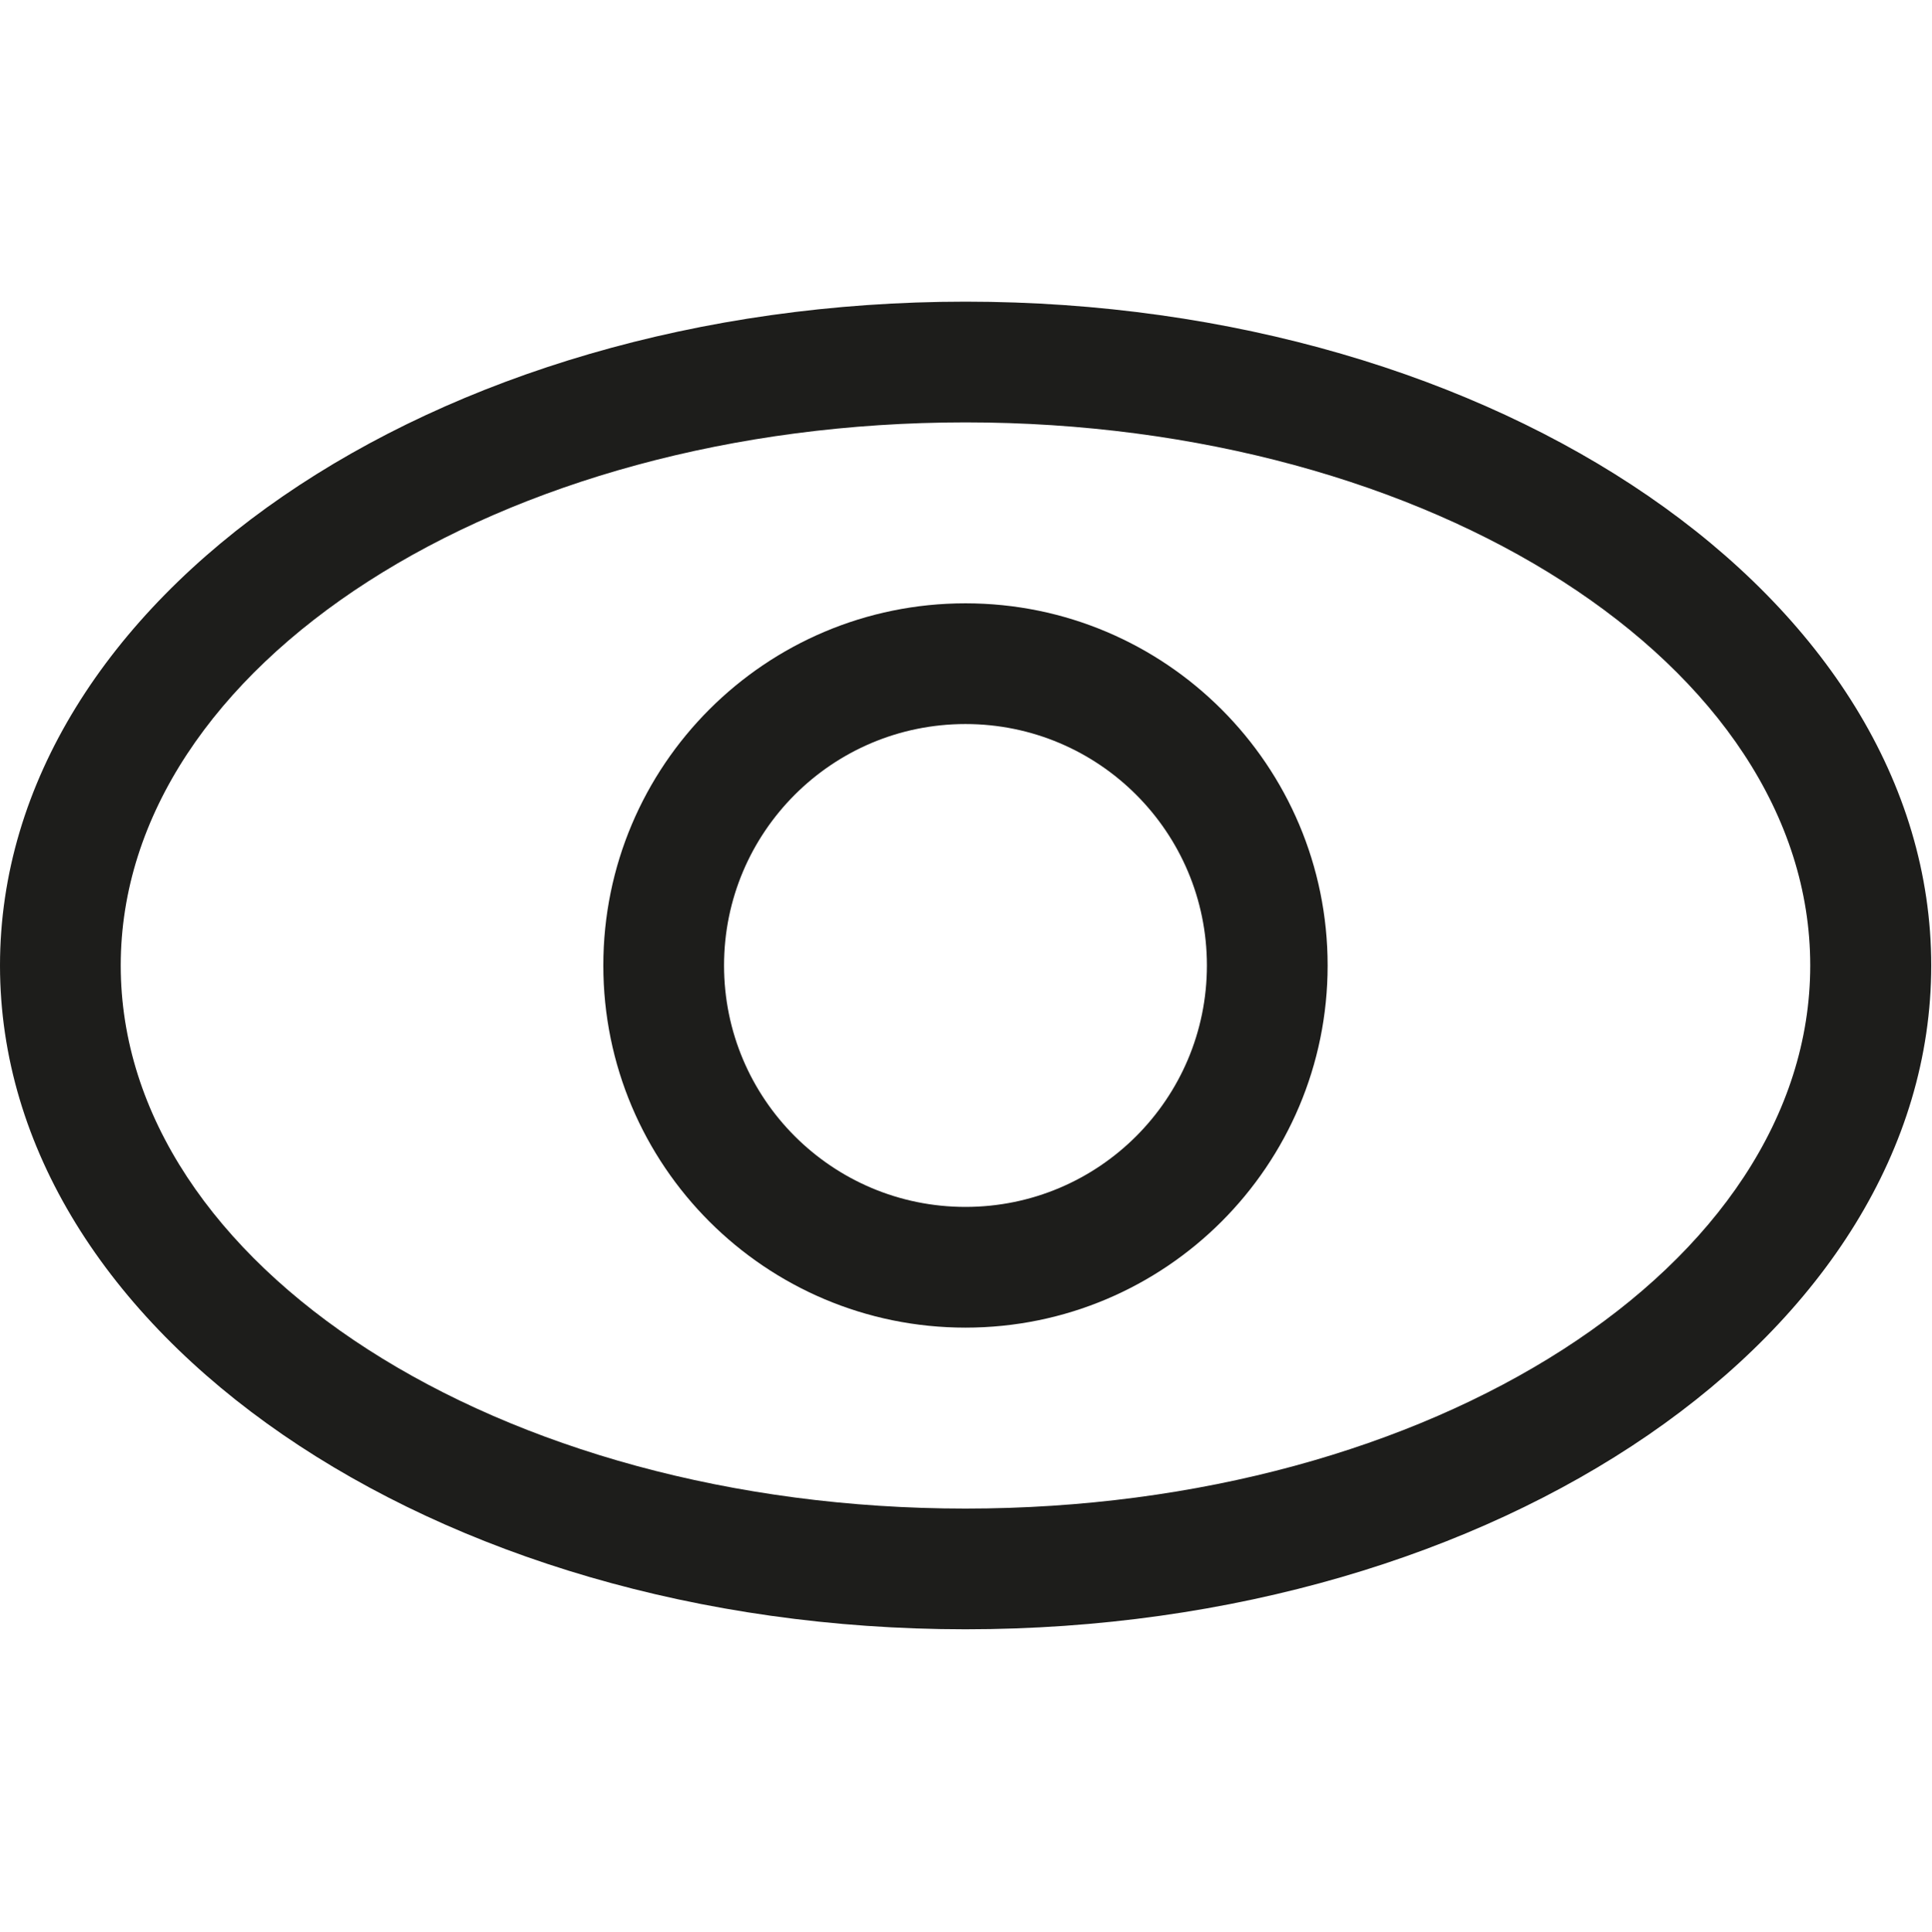
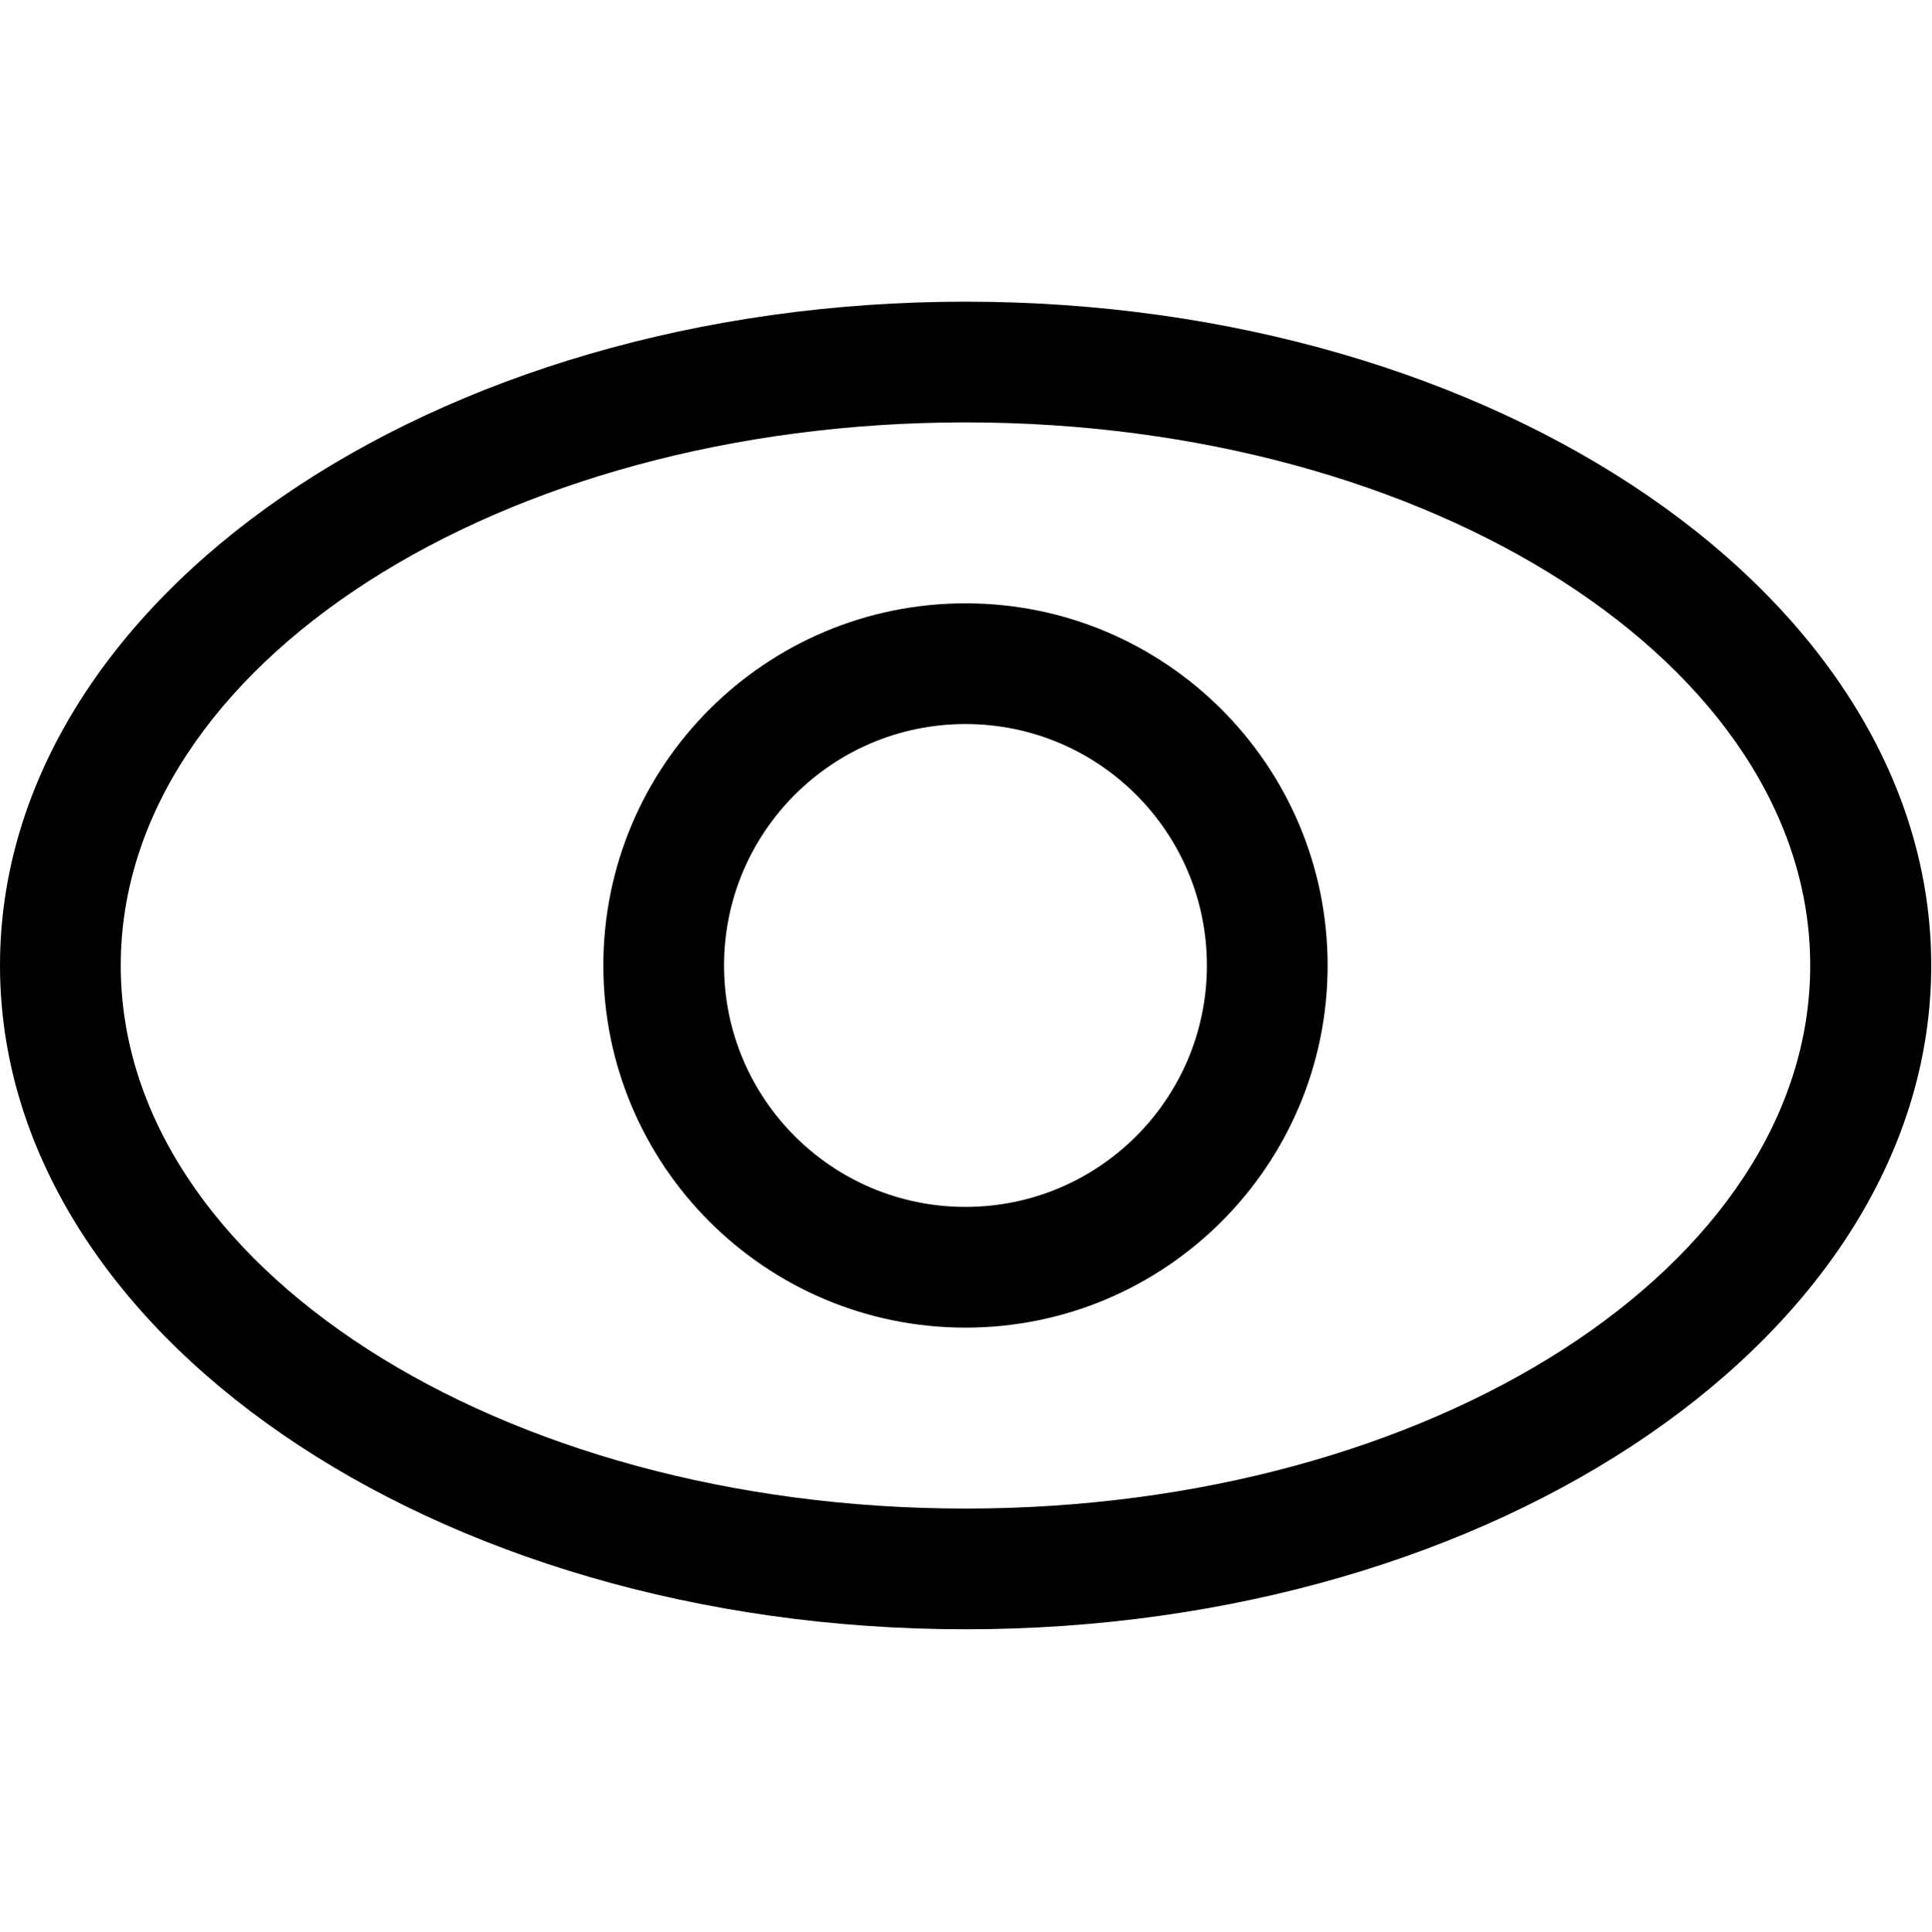
<svg xmlns="http://www.w3.org/2000/svg" id="Layer_1" data-name="Layer 1" viewBox="0 0 70.87 70.87">
  <defs>
-     <style>.cls-1{fill:none;}.cls-2{clip-path:url(#clip-path);}.cls-3{fill:#1d1d1b;}</style>
    <clipPath id="clip-path">
-       <rect class="cls-1" y="11.07" width="70.87" height="48.72" />
+       <path fill="none" d="M0 11.07h70.87v48.72H0z" />
    </clipPath>
  </defs>
-   <g class="cls-2">
-     <path class="cls-3" d="M35.43,11.07C15.86,11.07,0,22,0,35.43S15.86,59.79,35.43,59.79,70.87,48.89,70.87,35.43,55,11.07,35.43,11.07Zm0,44.29c-17.13,0-31-8.92-31-19.93s13.88-19.93,31-19.93,31,8.92,31,19.93S52.56,55.36,35.43,55.36Z" />
-     <path class="cls-3" d="M35.43,22.14A13.29,13.29,0,1,0,48.72,35.43,13.29,13.29,0,0,0,35.43,22.14Zm0,22.15a8.86,8.86,0,1,1,8.86-8.86A8.86,8.86,0,0,1,35.43,44.29Z" />
+   <g clip-path="url(#clip-path)">
+     <path class="cls-3" d="M35.43 11.07C15.86 11.07 0 22 0 35.43s15.86 24.36 35.43 24.36 35.44-10.9 35.44-24.36S55 11.07 35.43 11.07zm0 44.29c-17.13 0-31-8.92-31-19.93s13.88-19.93 31-19.93 31 8.92 31 19.93-13.87 19.93-31 19.93z" />
+     <path class="cls-3" d="M35.43 22.14a13.29 13.29 0 1013.29 13.29 13.29 13.29 0 00-13.29-13.29zm0 22.15a8.86 8.86 0 118.86-8.86 8.86 8.86 0 01-8.86 8.86z" />
  </g>
</svg>
